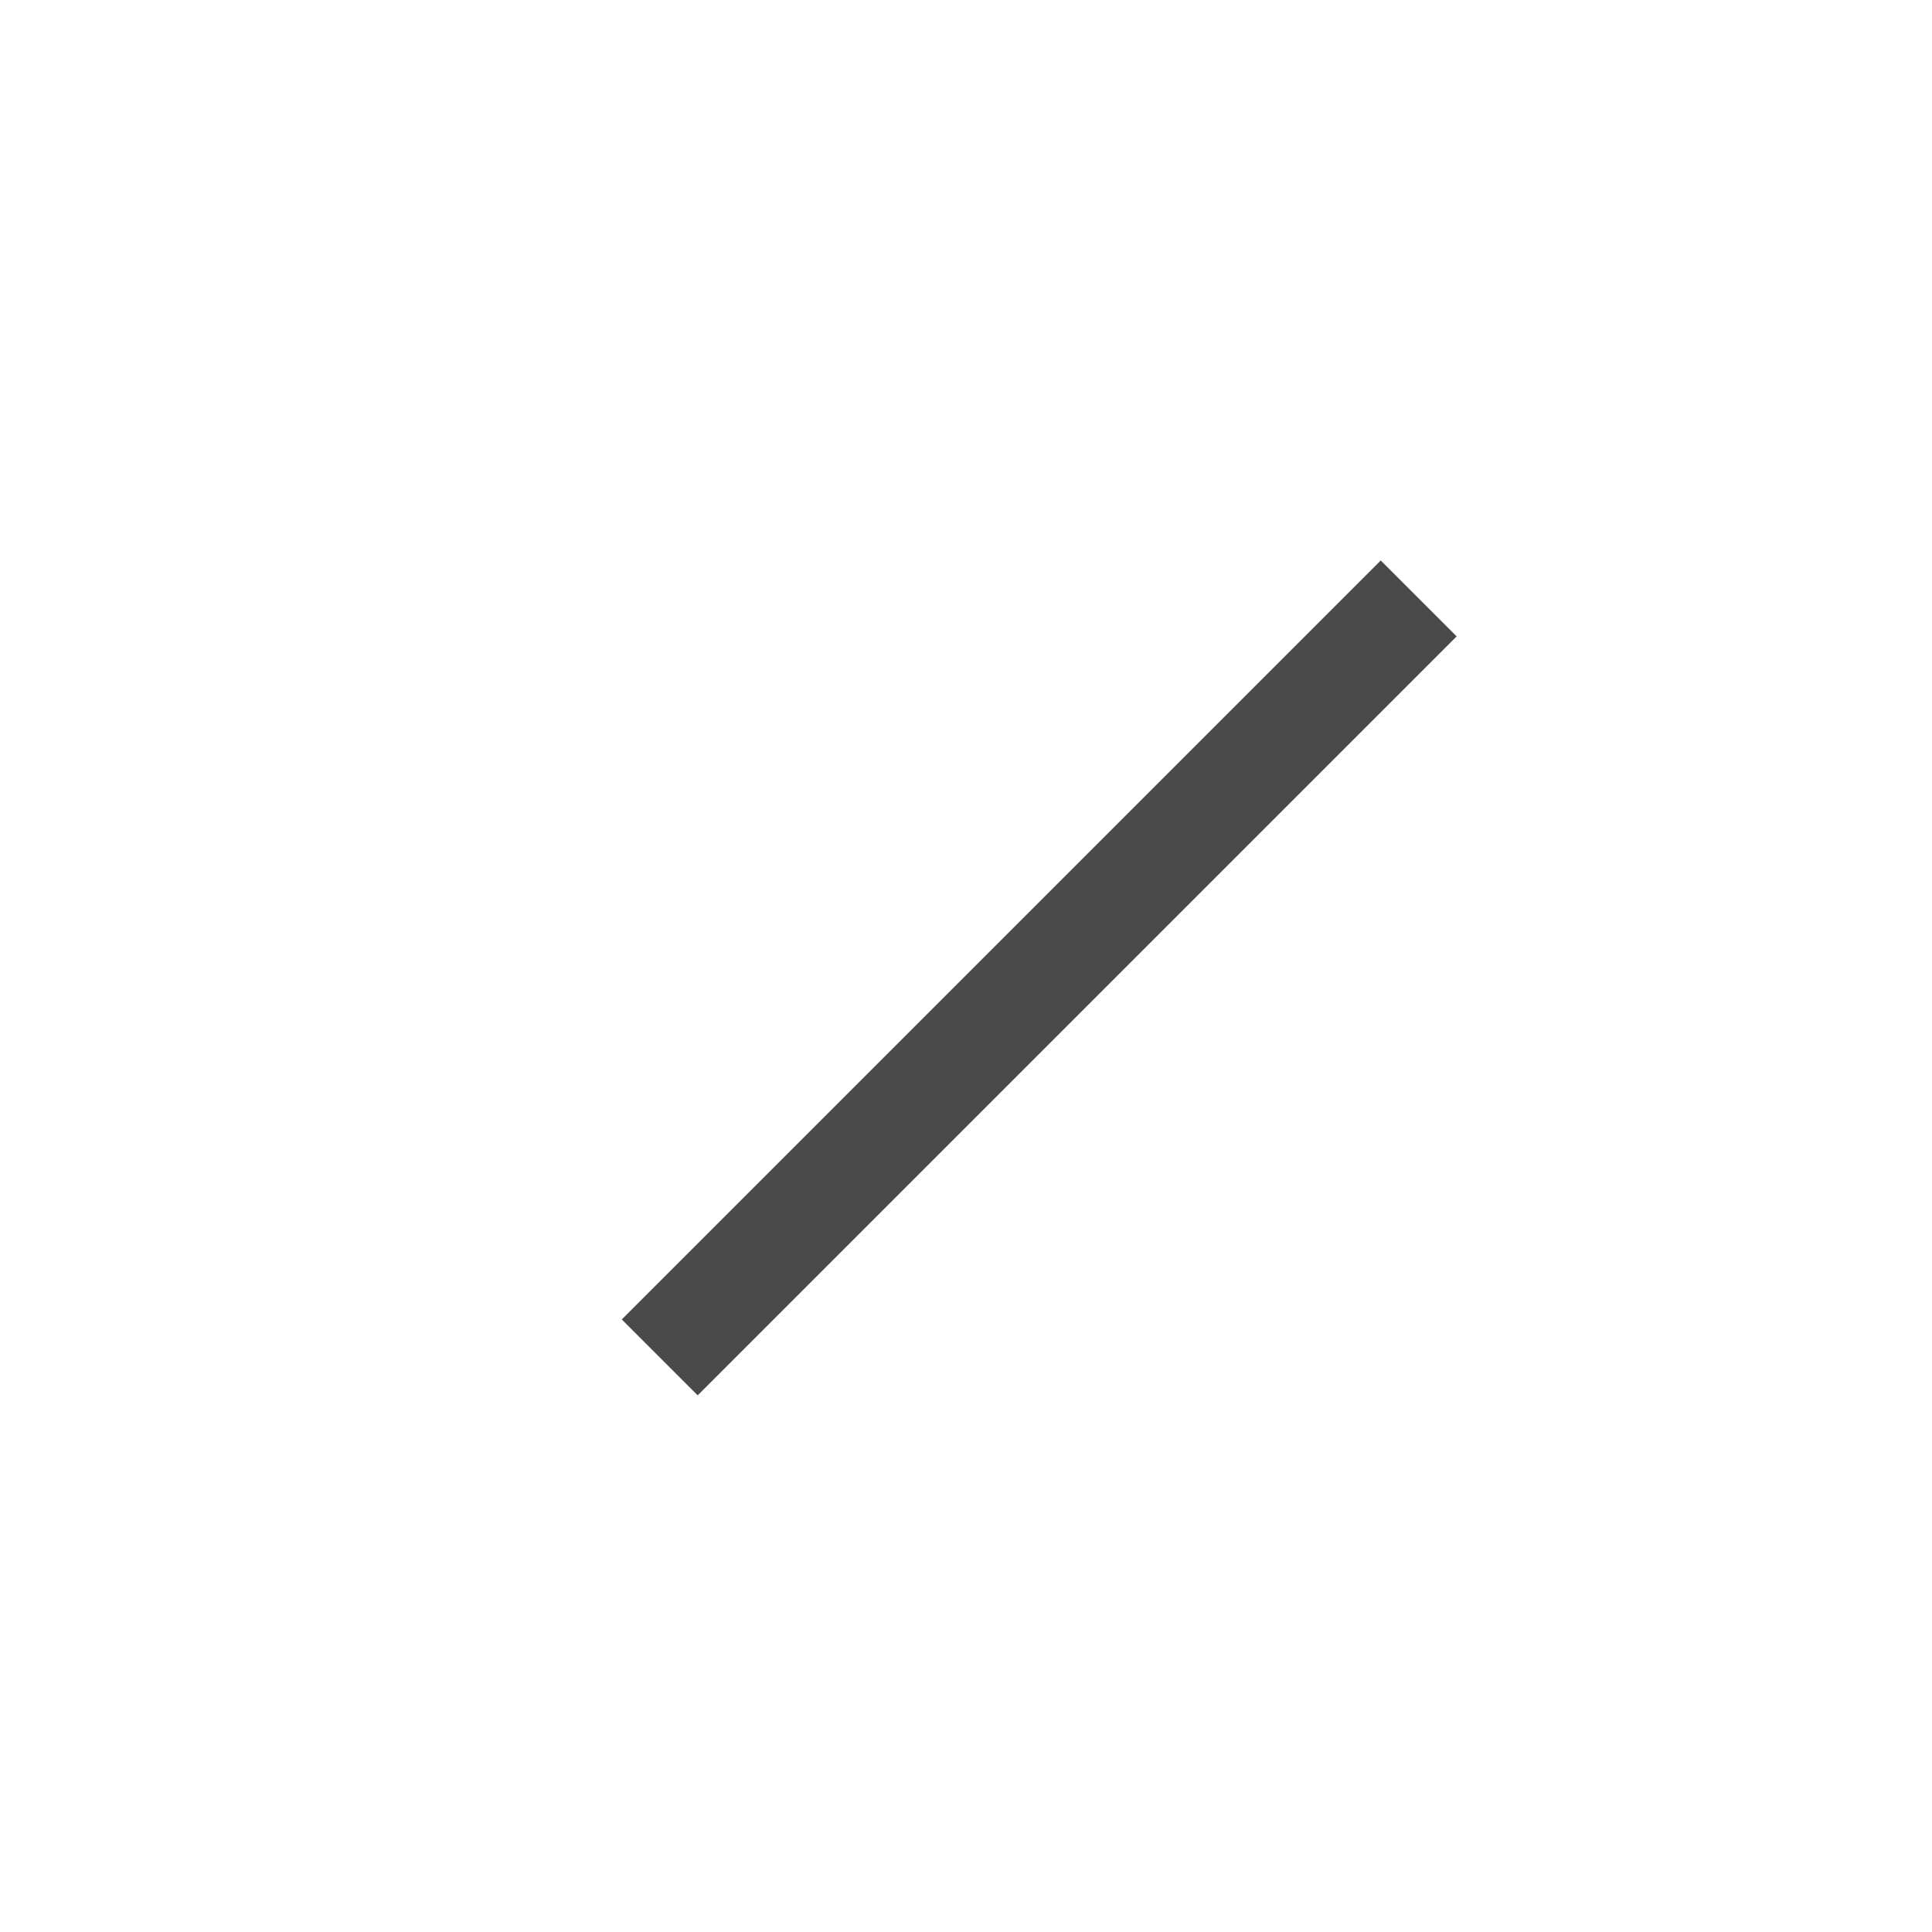
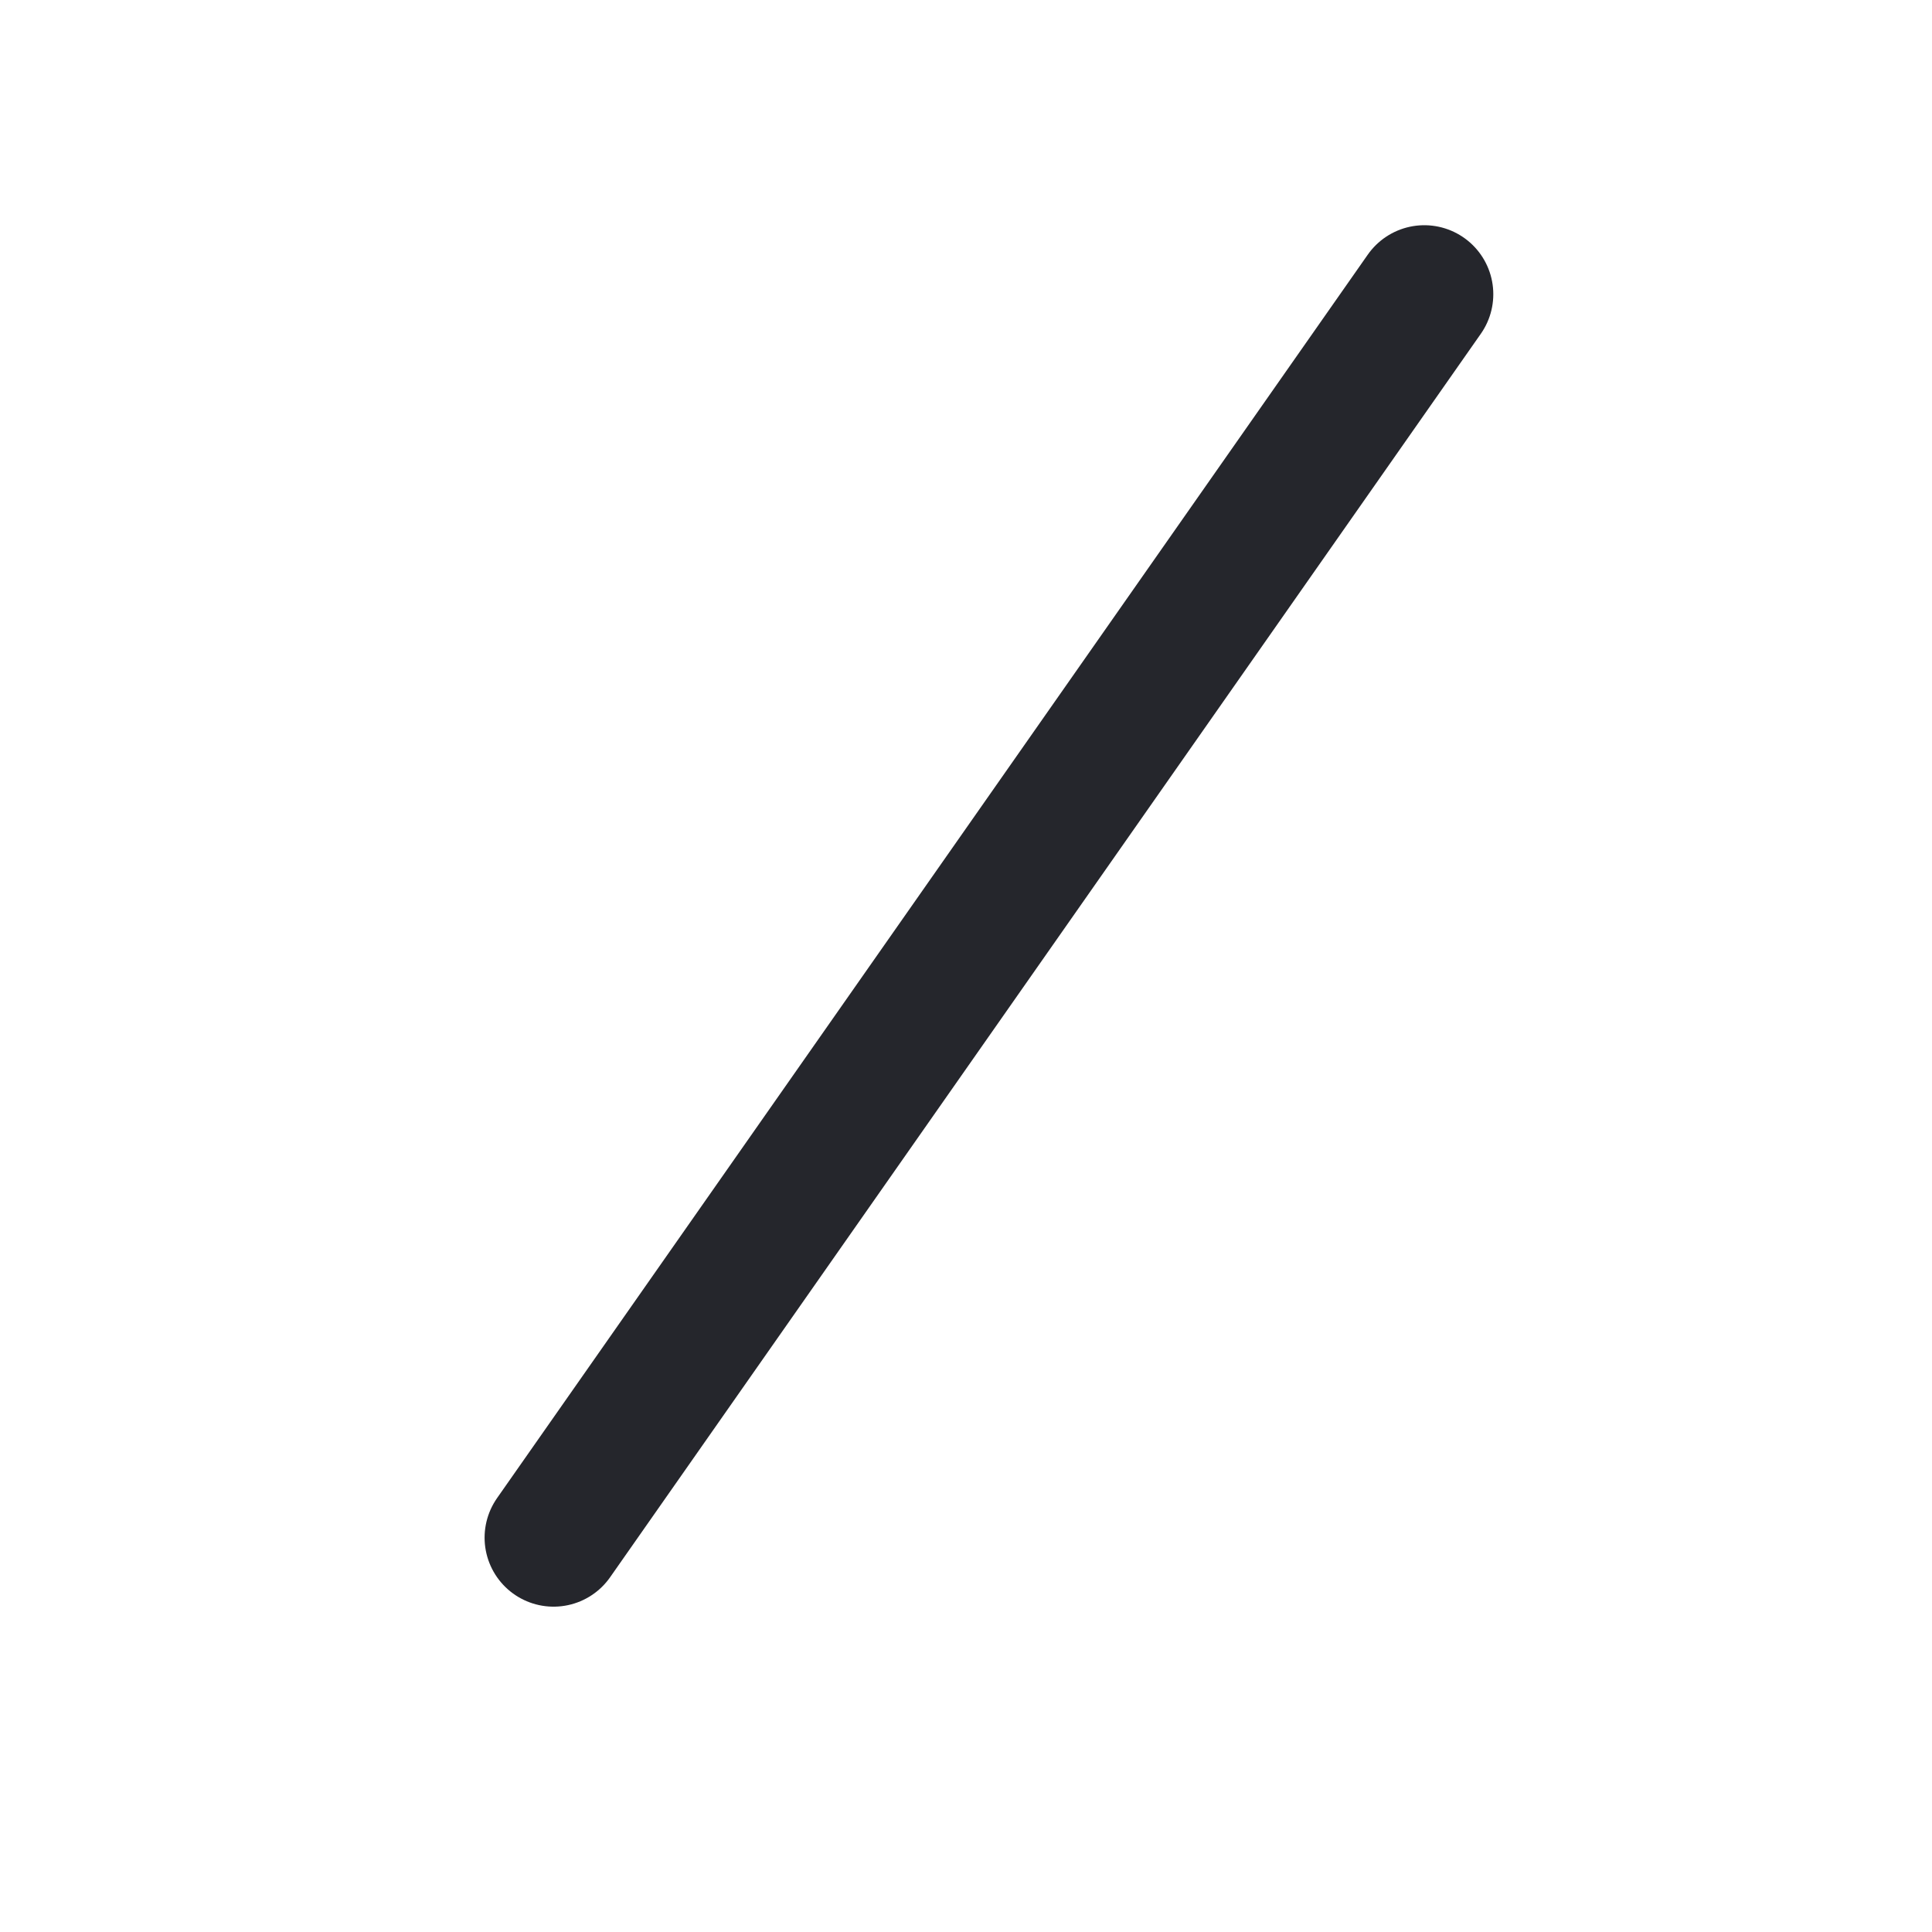
- <svg xmlns="http://www.w3.org/2000/svg" width="36" height="36" viewBox="0 0 36 36" fill="none">
-   <line x1="13" y1="24.586" x2="25.728" y2="11.858" stroke="#4A4A4A" stroke-width="2" stroke-linecap="square" />
+ <svg xmlns="http://www.w3.org/2000/svg" width="28" height="28" viewBox="0 0 28 28" fill="none">
+   <line x1="8.023" y1="22.285" x2="20.642" y2="4.264" stroke="#25262C" stroke-width="2" stroke-linecap="round" />
</svg>
